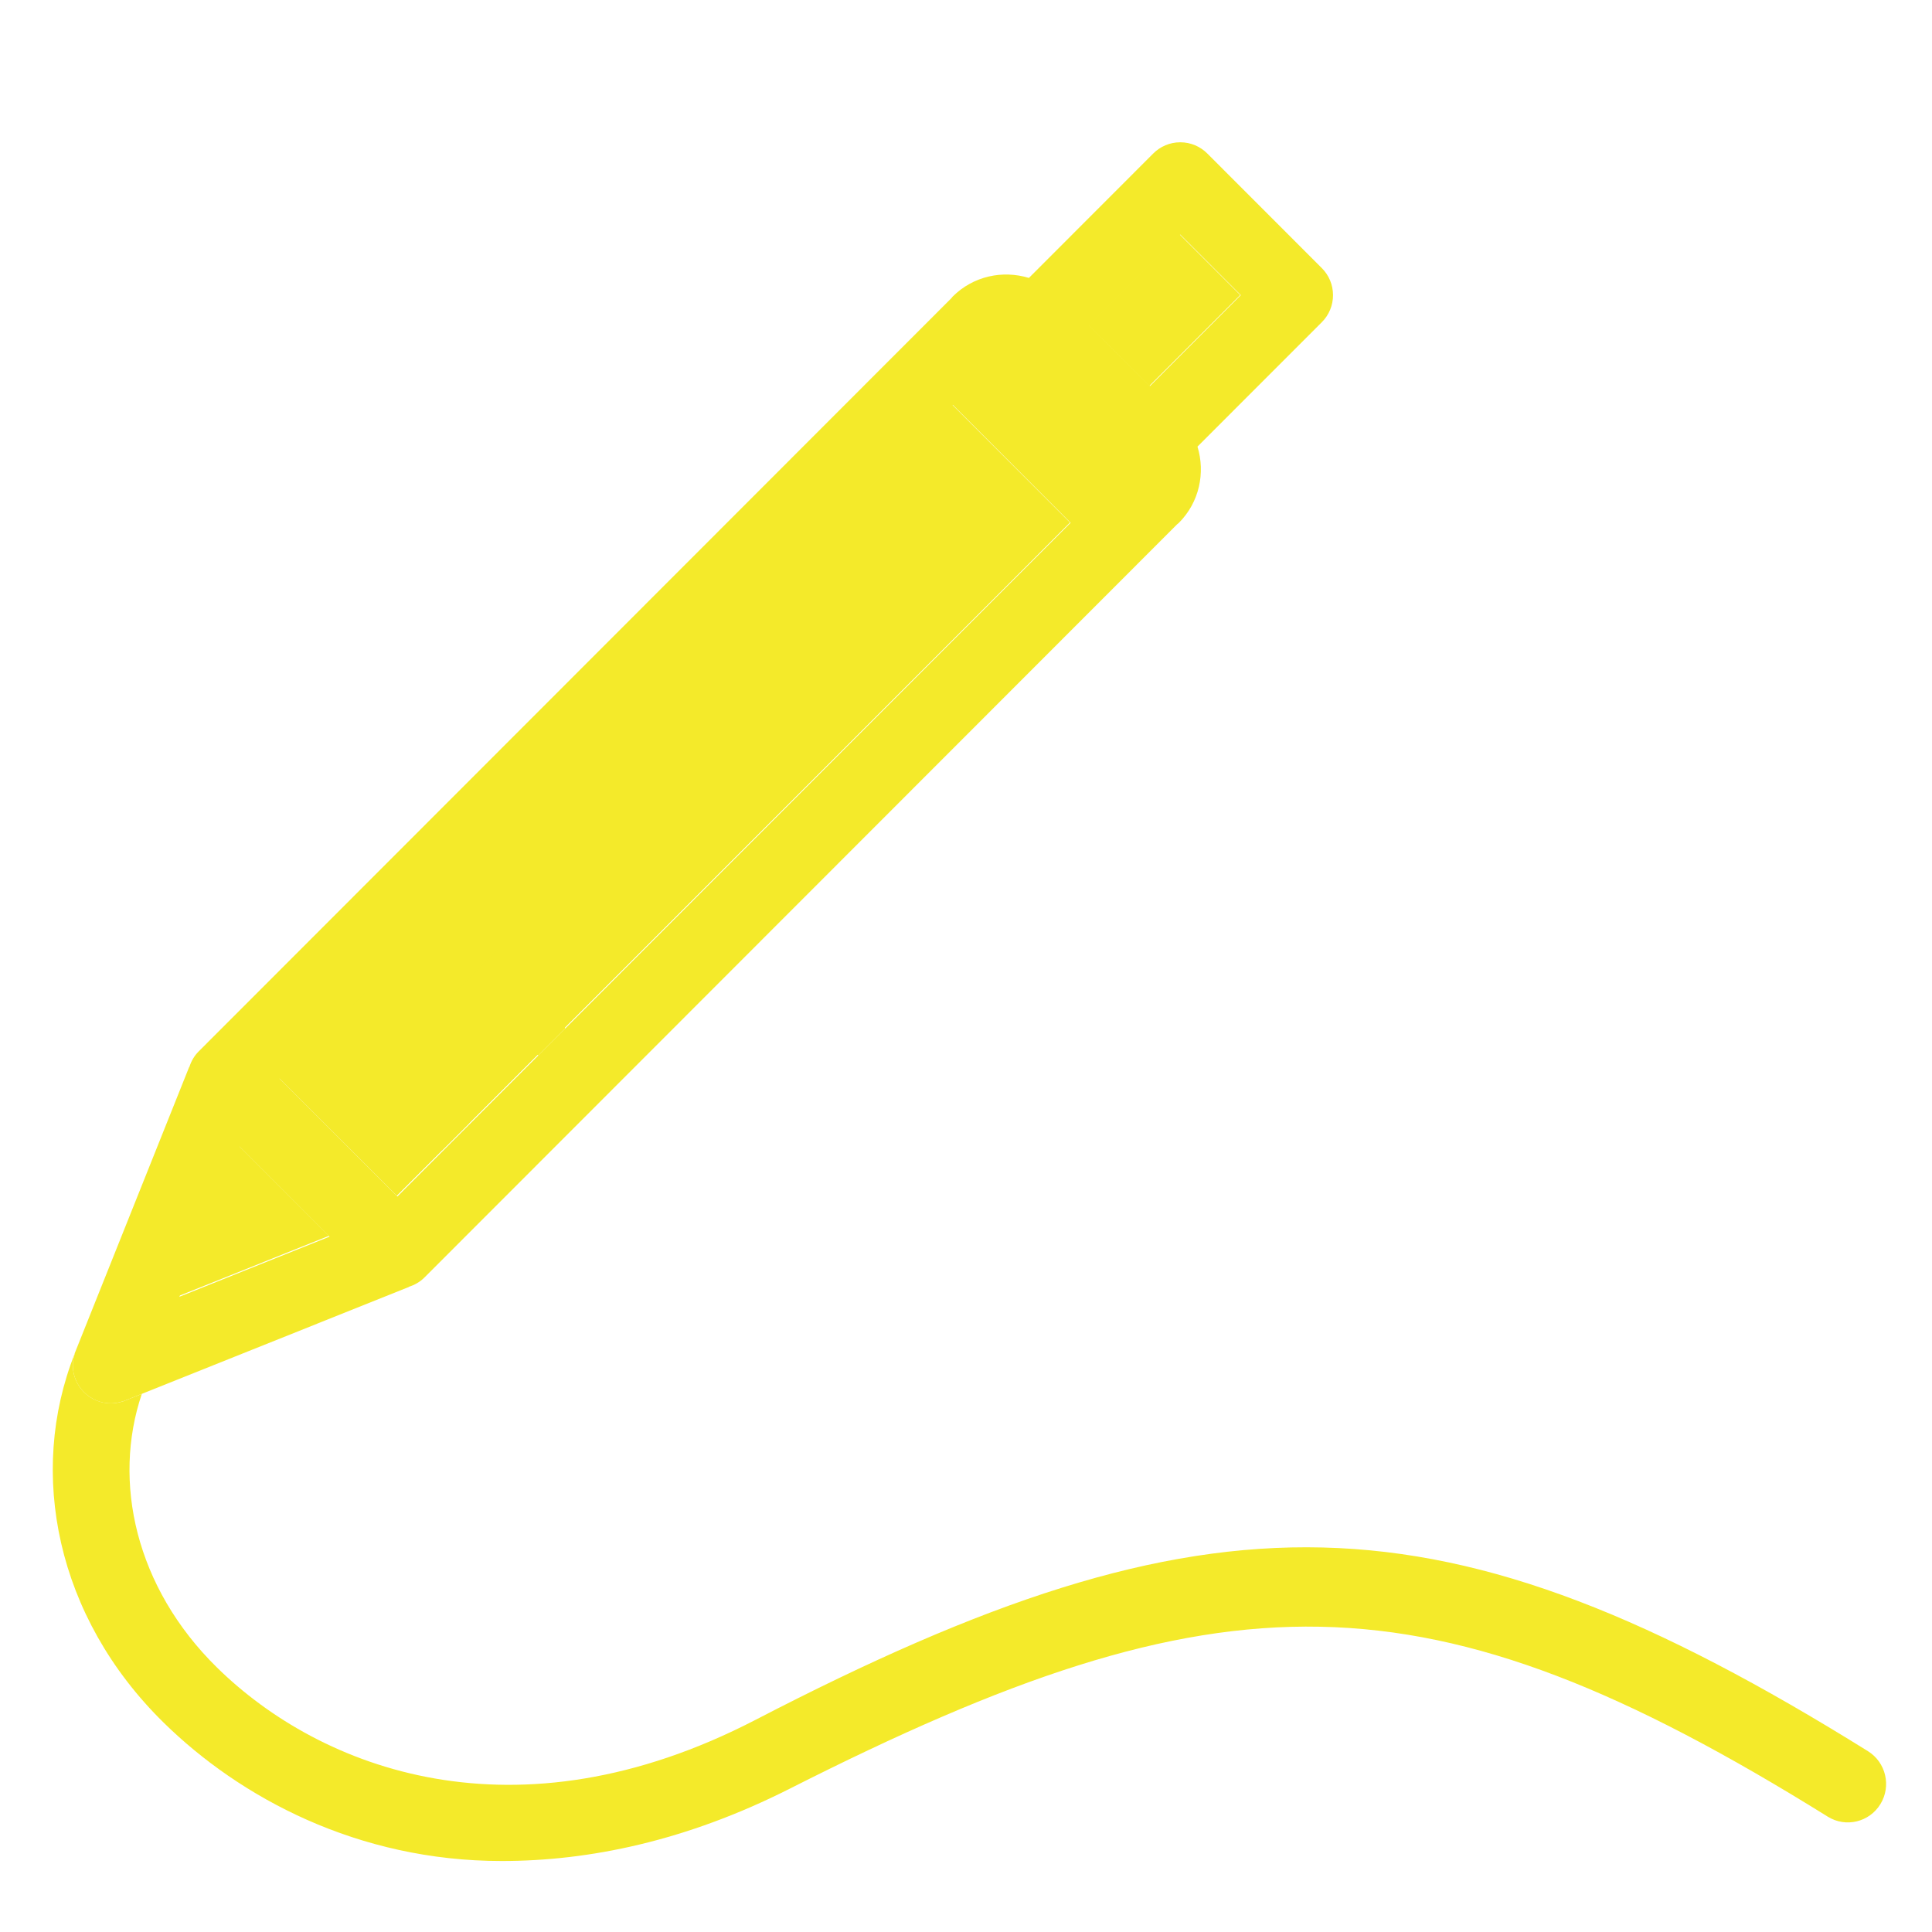
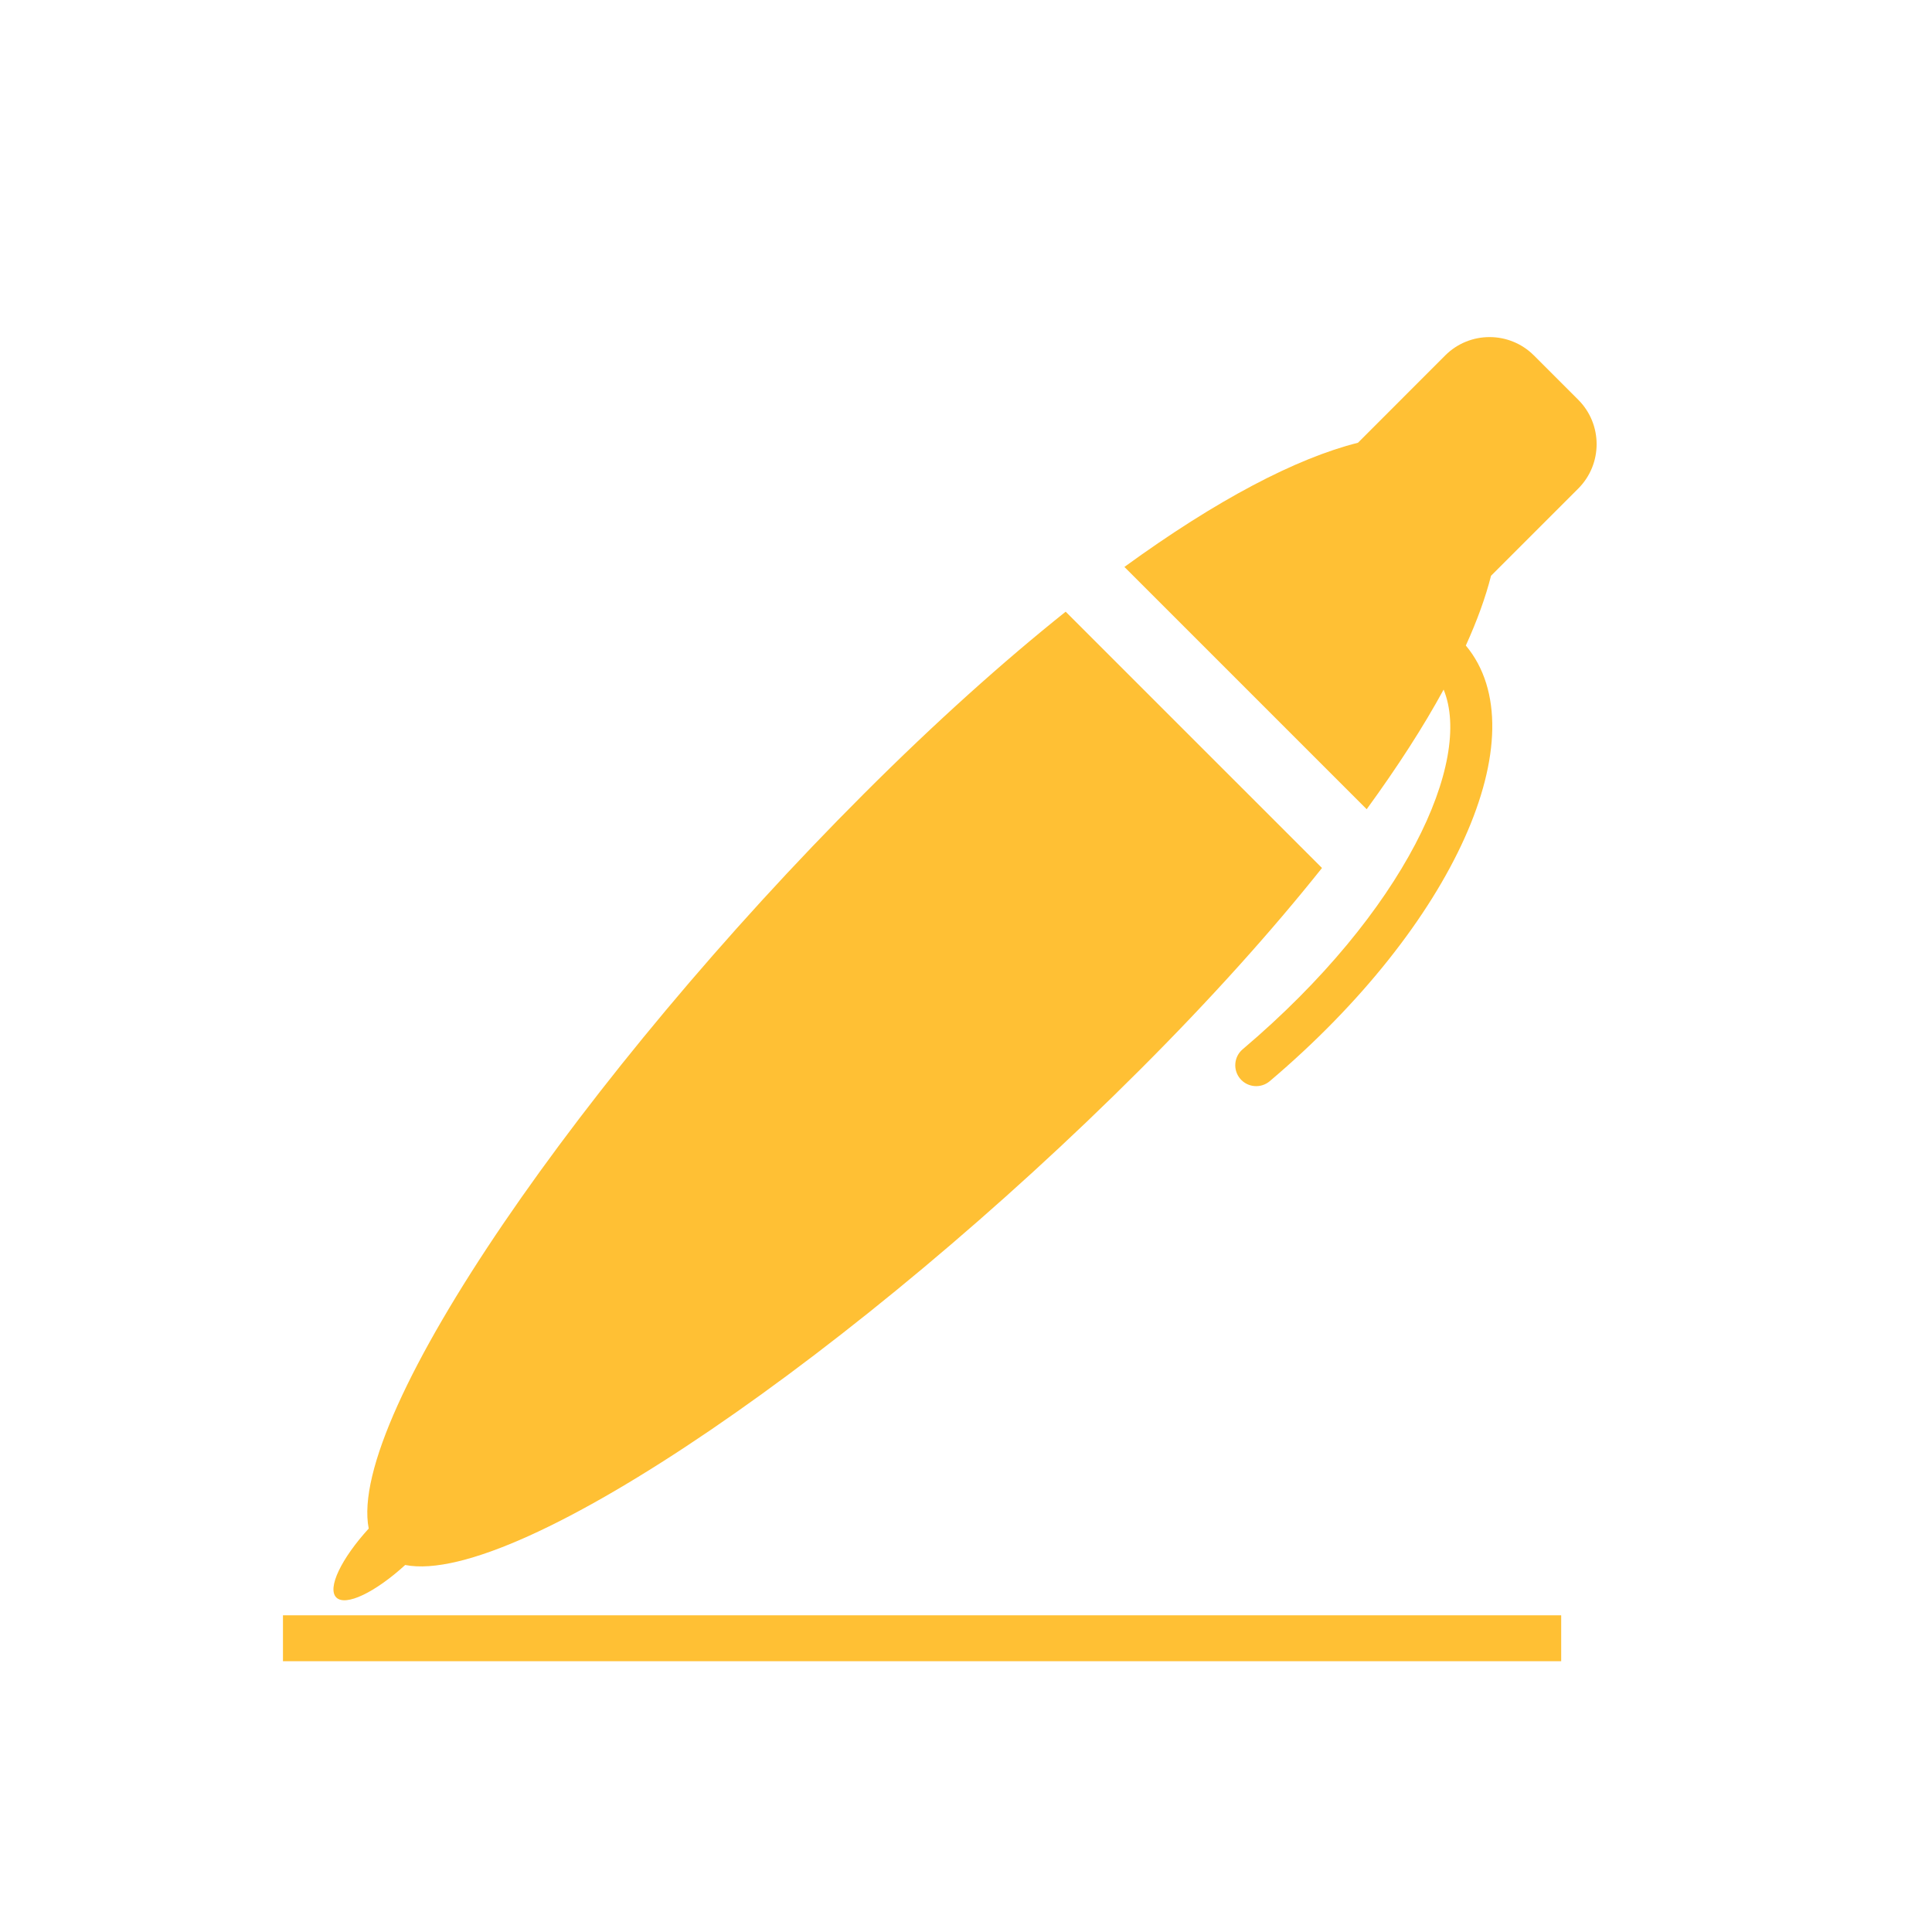
- <svg xmlns="http://www.w3.org/2000/svg" t="1531388464826" class="icon" style="" viewBox="0 0 1024 1024" version="1.1" p-id="6042" width="16" height="16">
+ <svg xmlns="http://www.w3.org/2000/svg" t="1533281566416" class="icon" style="" viewBox="0 0 1024 1024" version="1.1" p-id="3554" width="16" height="16">
  <defs>
    <style type="text/css" />
  </defs>
-   <path d="M147.859 571.305l62.46 62.461 356.806-356.814-62.45-62.465-356.817 356.818z m-53.112 115.572l79.598-31.844-47.764-47.756-31.834 79.599z m530.502-562.598l-48.138 48.141 32.088 32.1 48.151-48.141-32.101-32.1z" fill="#f4ea2a" p-id="6043" />
-   <path d="M40.549 714.895c-0.012 0.029-0.029 0.051-0.04 0.079-0.05 0.131-0.09 0.268-0.148 0.398l0.059-0.131 0.129-0.347z m949.516 213.276c-225.87-140.655-348.291-141.711-589.576-16.643-127.441 66.06-230.602 26.152-285.432-27.662-43.308-42.518-55.583-98.642-39.889-145.084l-9.715 3.885c-0.088 0.029-0.168 0.068-0.257 0.099l-0.276 0.109-0.02-0.059c-1.907 0.613-3.933 0.987-6.068 0.987-11.178 0-20.241-9.062-20.241-20.241 0-2.135 0.425-4.142 1.027-6.077l-0.029-0.01c-24.955 63.101-9.912 139.557 47.191 195.596 40.383 39.642 102.666 73.304 179.131 73.304 46.292 0 97.793-10.566 152.782-38.387 229.069-115.939 337.033-117.787 550.062 14.884 9.498 5.91 21.989 2.964 27.889-6.632 5.894-9.567 2.94-22.136-6.577-28.068" fill="#f4ea2a" p-id="6044" />
-   <path d="M217.989 520.703l14.312 14.312 14.309-14.312-14.309-14.31-14.312 14.31z m57.253-28.621l-14.322-14.321-14.31 14.321 14.31 14.31 14.322-14.31z m-28.632 57.243l14.31 14.321 14.322-14.321-14.322-14.312-14.31 14.312z m-9.467-66.701l-14.3 14.305 9.458 9.463 14.309-14.31-9.467-9.458z m38.099 66.701l10.07 10.09 14.31-14.321-10.071-10.081-14.309 14.312z m-14.322-42.932l-14.31 14.31 14.31 14.312 14.322-14.312-14.322-14.31z m42.932 14.31l-14.3-14.31-14.31 14.31 14.31 14.312 14.3-14.312z" fill="#f4ea2a" p-id="6045" />
-   <path d="M186.245 532.919l-14.31 14.31 62.45 62.461 14.321-14.31z" fill="#f4ea2a" p-id="6046" />
-   <path d="M706.528 156.428c0-5.588-2.262-10.659-5.929-14.321l-60.721-60.765c-3.666-3.661-8.727-5.93-14.312-5.93s-10.643 2.268-14.31 5.93l-65.911 65.965c-13.856-4.23-29.48-1.052-40.431 9.907-0.276 0.276-0.454 0.598-0.721 0.884l-398.95 399.232c-2.263 2.264-3.913 5.11-4.891 8.252l-0.1-0.029-59.841 149.688c-0.159 0.366-0.297 0.742-0.445 1.126l-0.435 1.097 0.099 0.022c-0.622 1.926-1.037 3.942-1.037 6.067 0 11.196 9.062 20.259 20.241 20.259 2.125 0 4.141-0.425 6.068-1.028l0.029 0.09 1.088-0.435c0.385-0.148 0.76-0.287 1.126-0.453l149.59-59.872-0.029-0.088c3.133-0.998 5.98-2.639 8.242-4.913l398.95-399.222c0.287-0.261 0.613-0.444 0.881-0.721 10.952-10.961 14.141-26.595 9.911-40.456l5.19-5.194v-0.009l60.721-60.751a20.204 20.204 0 0 0 5.928-14.332M126.907 607.645l47.756 47.794-79.598 31.864 31.843-79.658z m83.729 26.508l-62.46-62.501 356.818-357.065 62.451 62.505-356.809 357.061z m400.621-431.284l-0.012 0.01-1.729 1.731-32.091-32.12 1.732-1.731v-0.01l46.41-46.435 32.09 32.114-46.4 46.441z" fill="#f4ea2a" p-id="6047" />
+   <path d="M700.681 460.055c-26.485 33.221-58.632 69.129-96.649 107.111C456.862 714.335 274.676 841.199 214.754 829.48c-15.864 14.486-31.606 22.141-36.527 17.197-4.922-4.925 2.732-20.665 17.199-36.511-11.722-59.941 115.141-242.146 262.31-389.29 38.005-38.005 73.879-70.128 107.091-96.672L700.681 460.055 700.681 460.055zM776.921 342.14c6.06-13.37 10.508-25.709 13.358-36.97l46.25-46.248c12.951-12.976 12.951-34.037 0-47.013l-23.519-23.514c-12.971-12.976-34.057-12.976-47.027 0l-46.234 46.272c-32.663 8.21-74.768 30.169-123.79 65.823l128.413 128.416c16.52-22.678 30.189-43.944 40.777-63.41 15.541 37.644-20.188 117.536-106.52 190.652-4.661 3.943-5.239 10.937-1.294 15.622 3.968 4.661 10.977 5.241 15.665 1.273C770.567 490.425 816.1 389.129 776.921 342.14L776.921 342.14zM776.921 342.14" p-id="3555" fill="#ffc034" />
+   <path d="M149.977 856.149l677.485 0 0 24.326-677.485 0 0-24.326Z" p-id="3556" fill="#ffc034" />
</svg>
